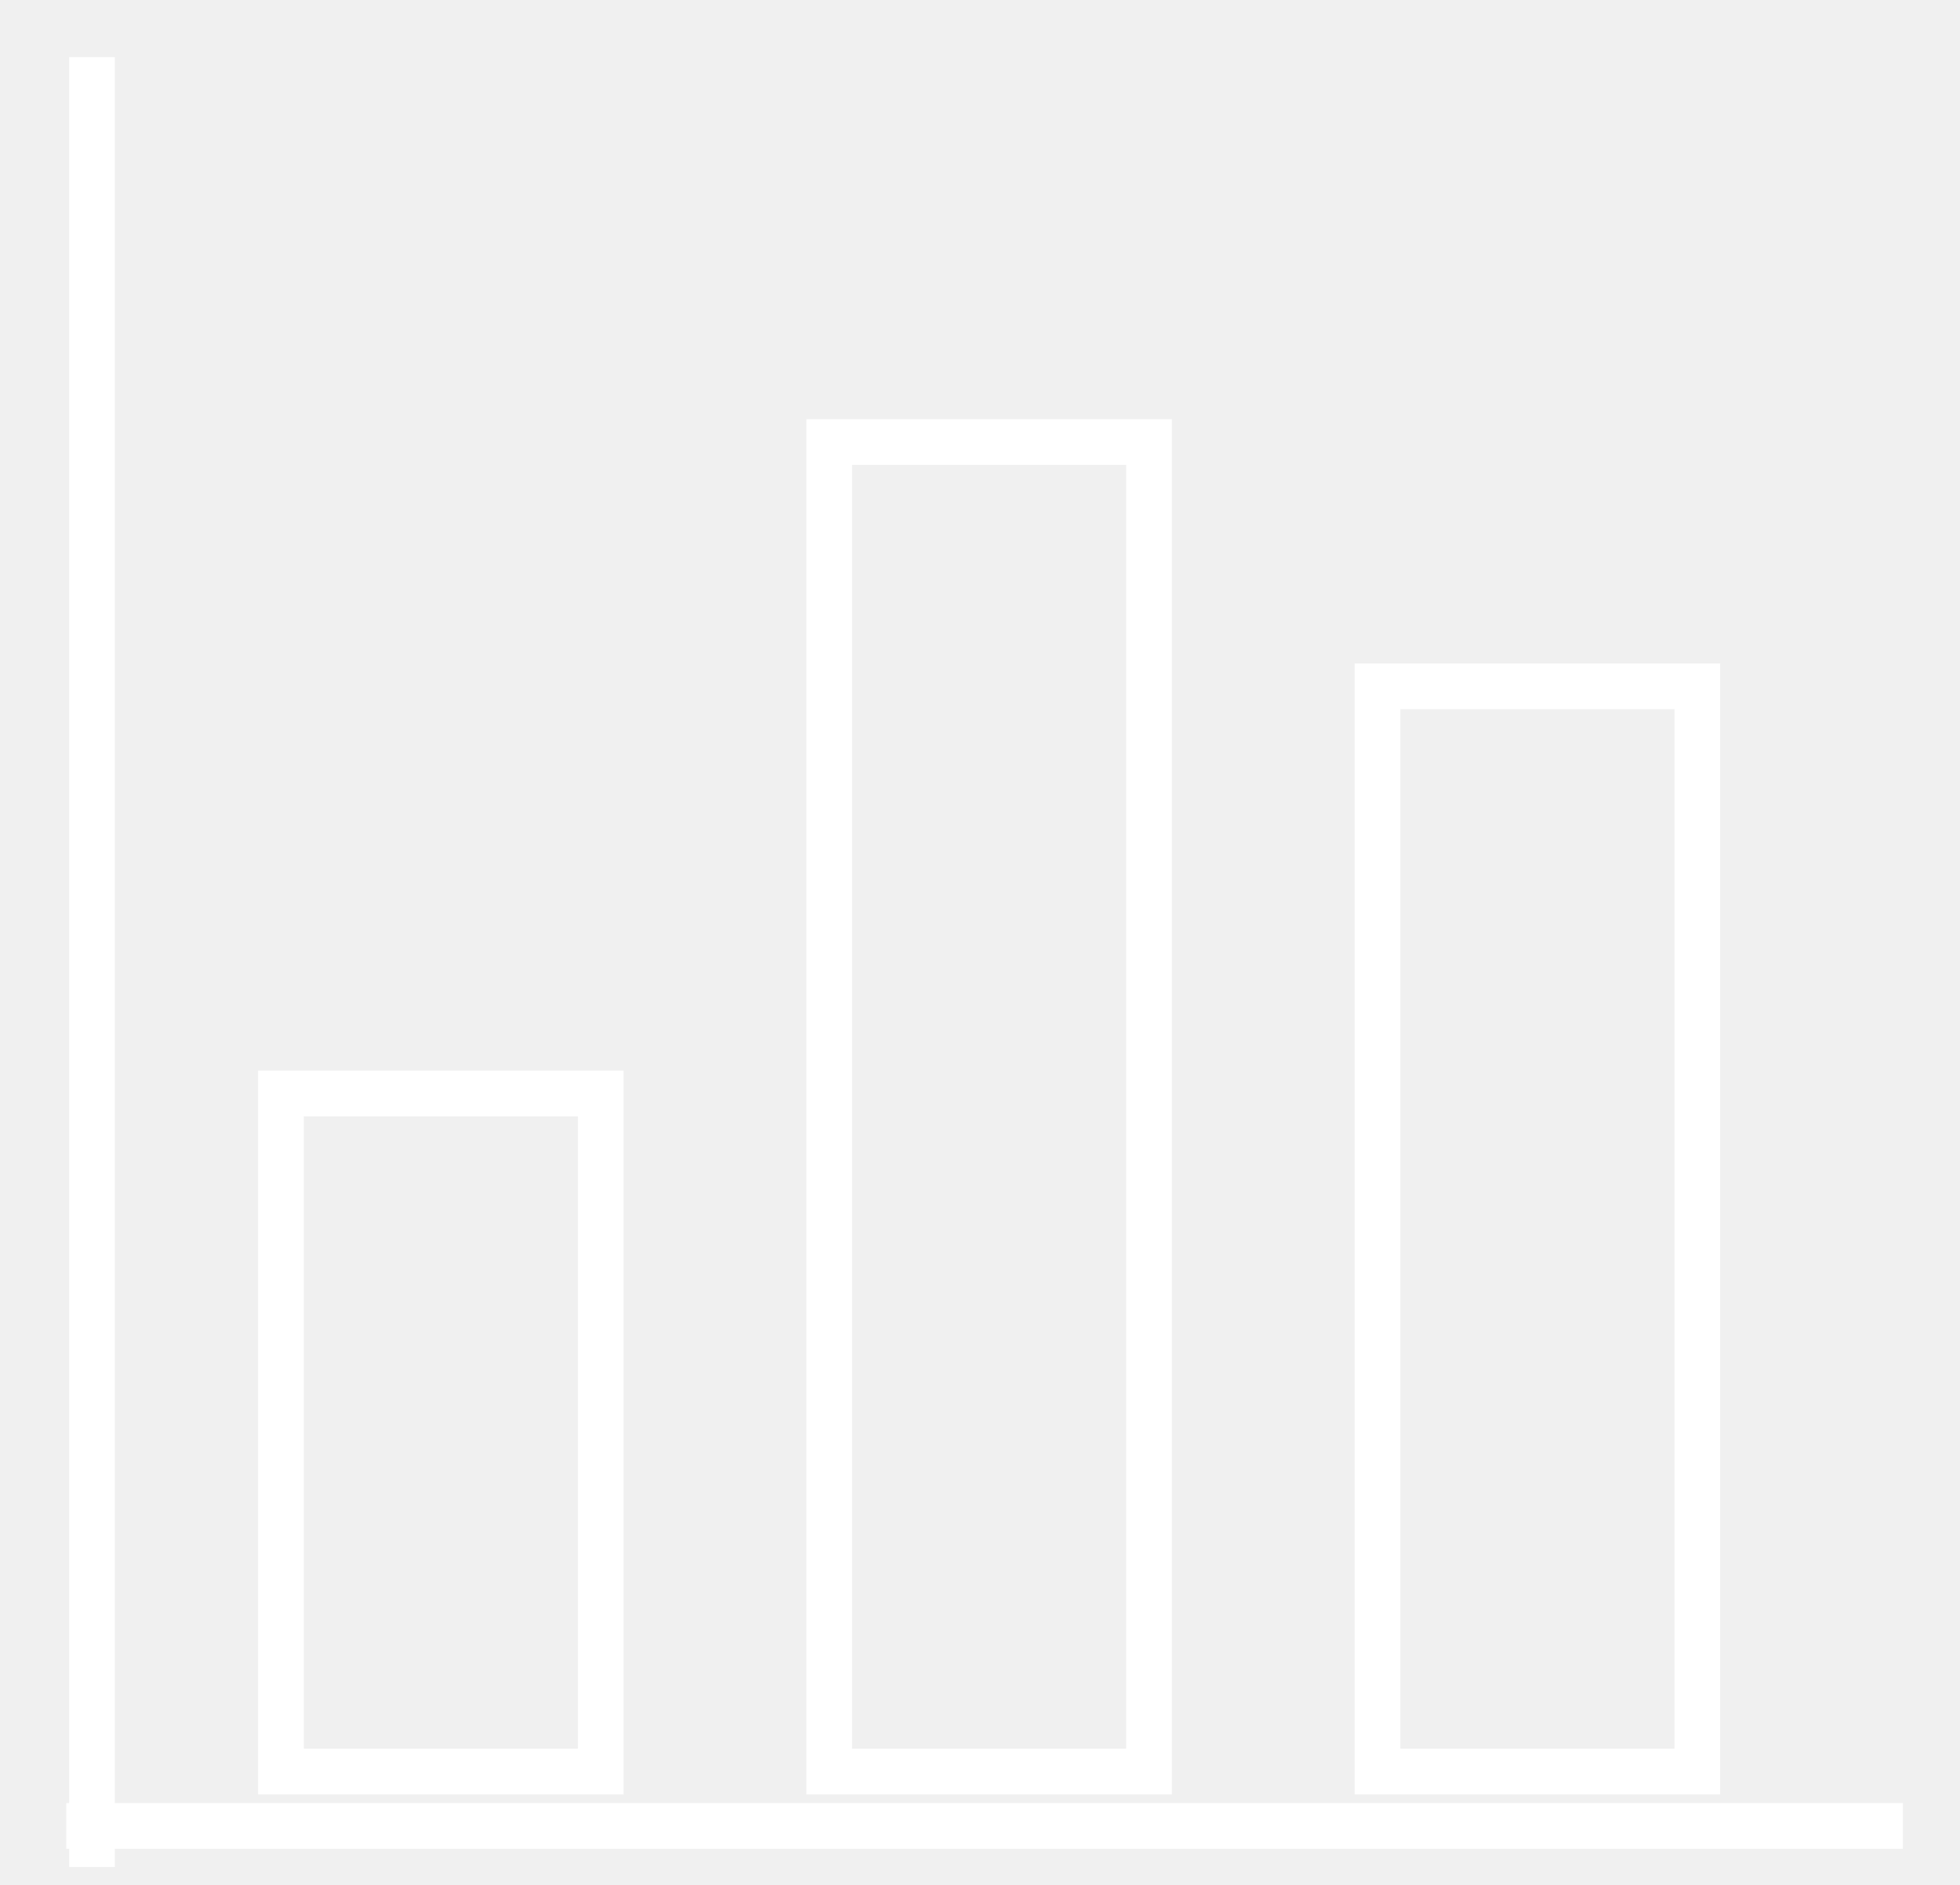
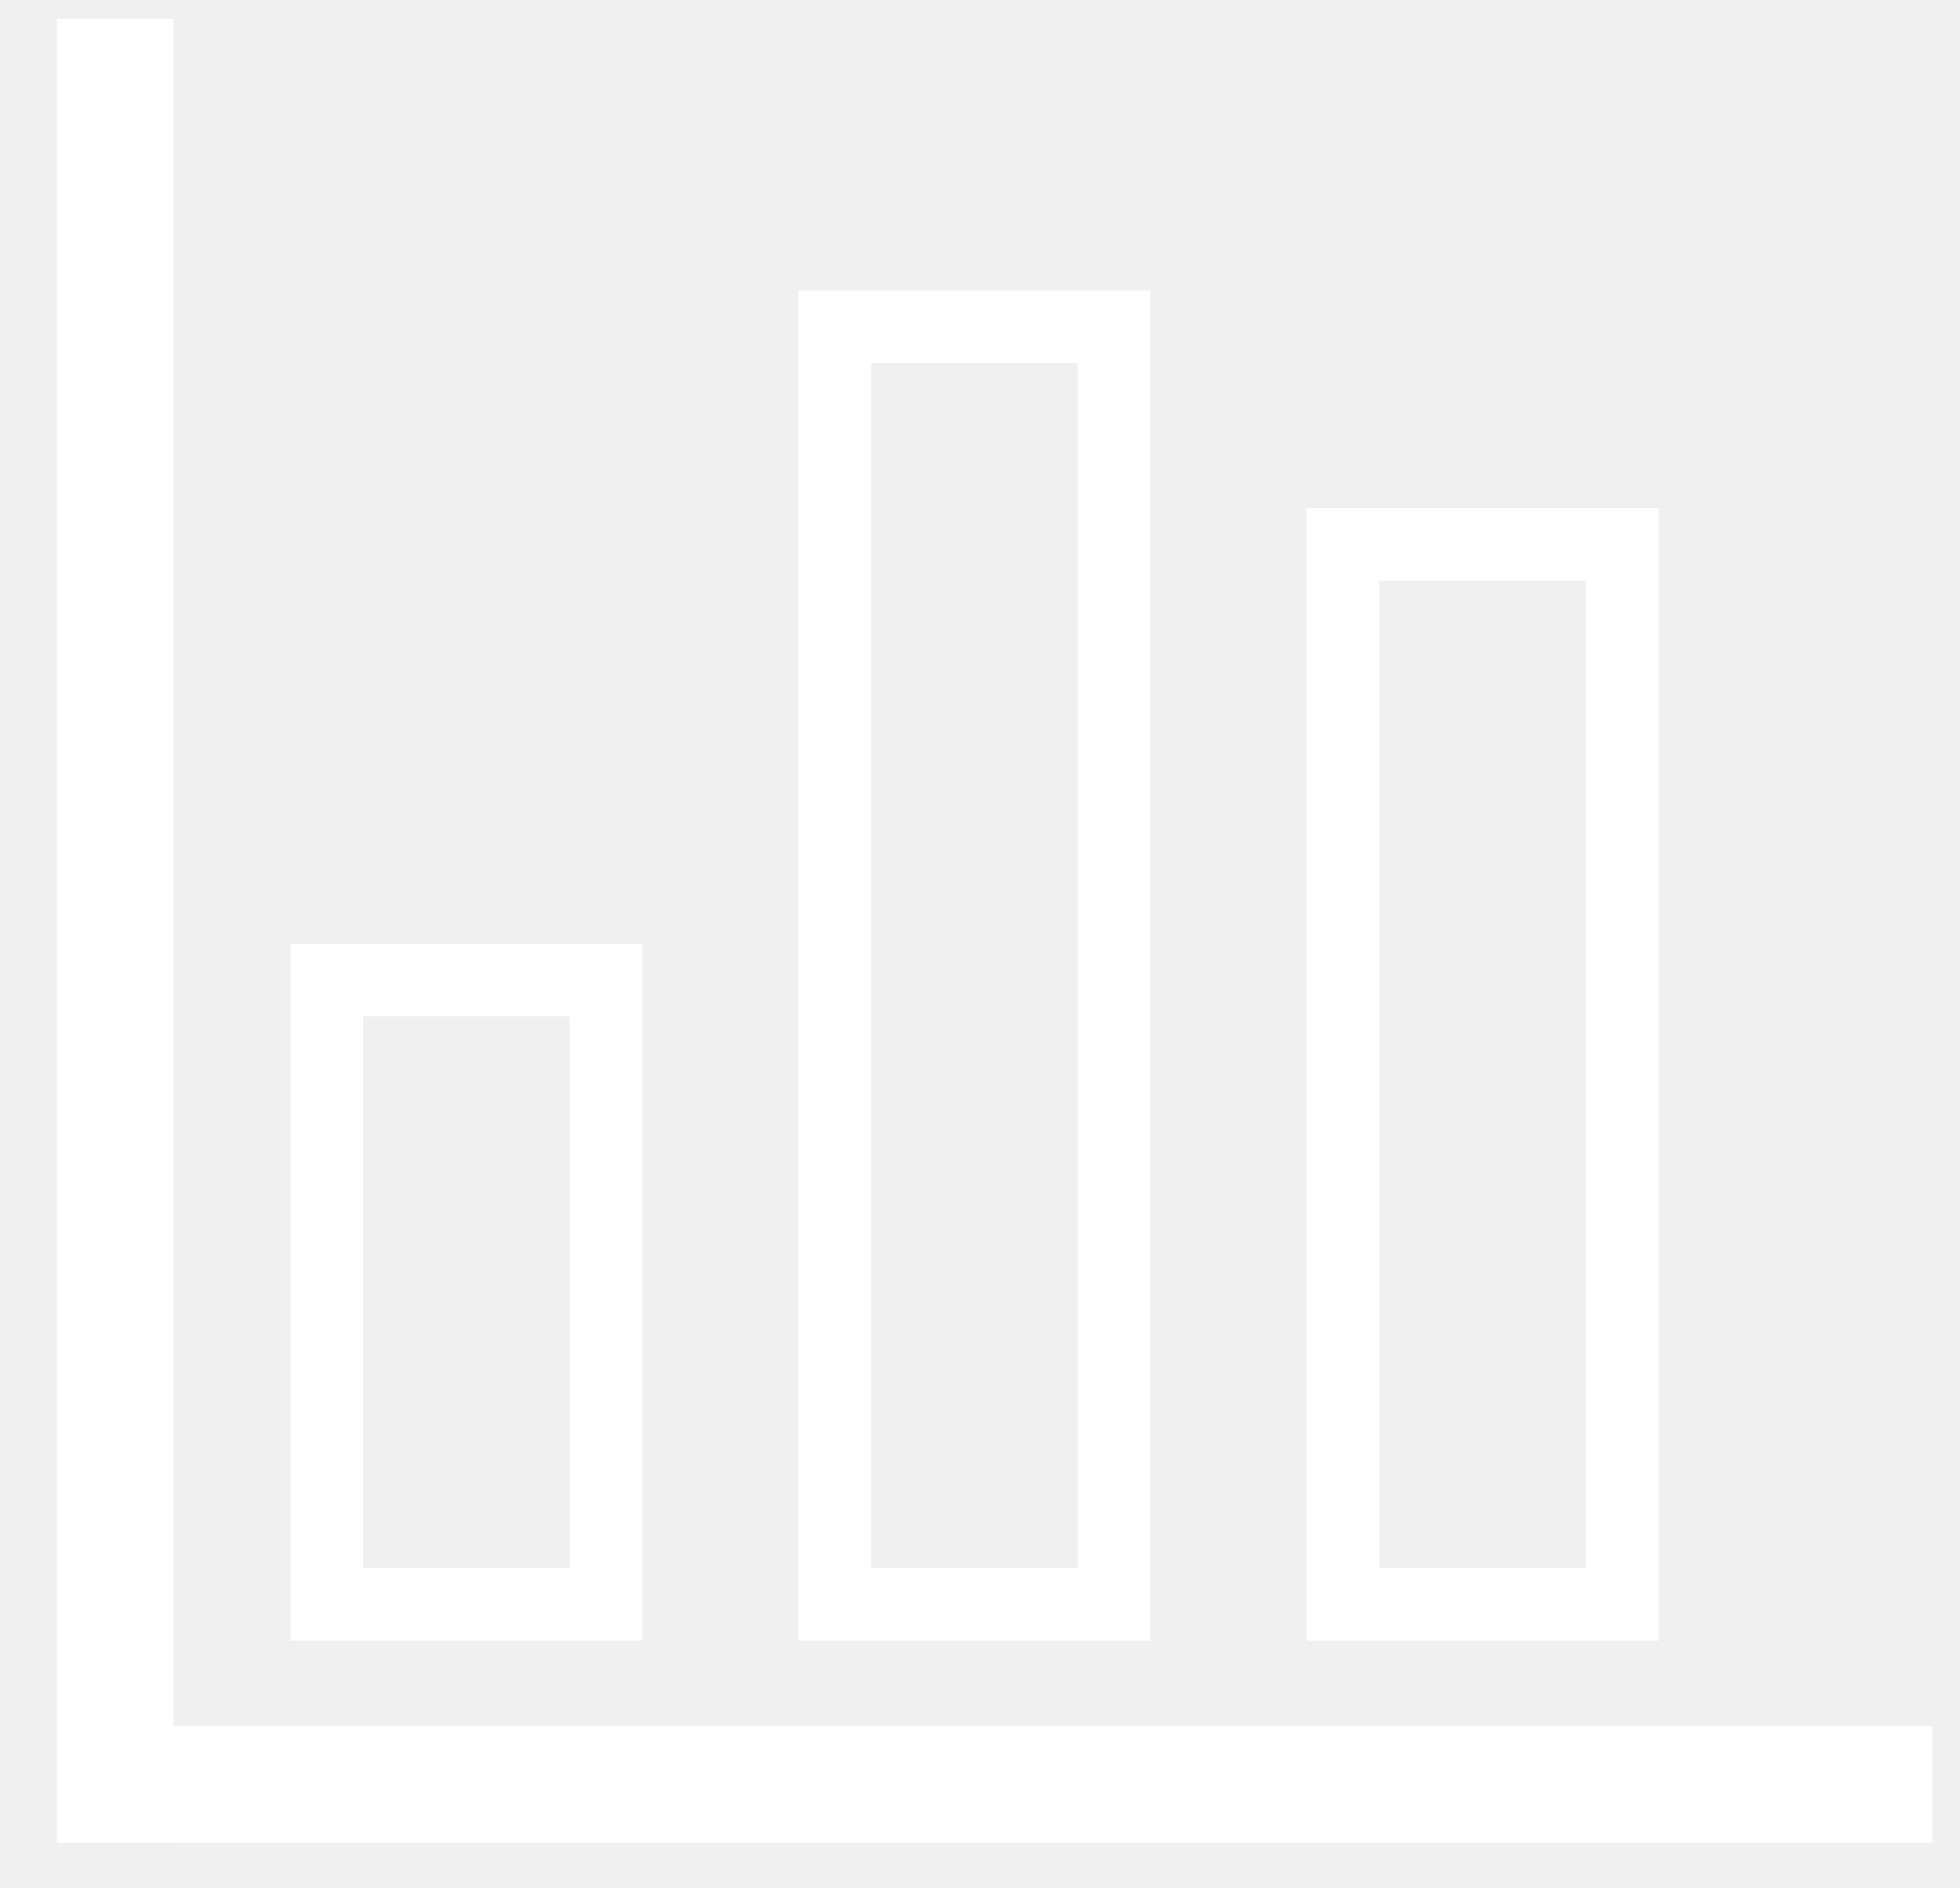
- <svg xmlns="http://www.w3.org/2000/svg" xmlns:xlink="http://www.w3.org/1999/xlink" width="26px" height="25px" viewBox="0 0 26 25" version="1.1">
+ <svg xmlns="http://www.w3.org/2000/svg" xmlns:xlink="http://www.w3.org/1999/xlink" width="27px" height="26px" viewBox="0 0 27 26" version="1.1">
  <defs>
-     <rect id="path-1" x="2.424" y="13.2" width="4.848" height="9.6" />
+     <rect id="path-1" x="4" y="12" width="4.848" height="9.6" />
    <mask id="mask-2" maskContentUnits="userSpaceOnUse" maskUnits="objectBoundingBox" x="0" y="0" width="4.848" height="9.6" fill="white">
      <use xlink:href="#path-1" />
    </mask>
-     <rect id="path-3" x="9.697" y="4.56" width="4.848" height="18.24" />
-     <mask id="mask-4" maskContentUnits="userSpaceOnUse" maskUnits="objectBoundingBox" x="0" y="0" width="4.848" height="18.24" fill="white">
+     <rect id="path-3" x="11" y="3" width="4.848" height="18.6" />
+     <mask id="mask-4" maskContentUnits="userSpaceOnUse" maskUnits="objectBoundingBox" x="0" y="0" width="4.848" height="18.6" fill="white">
      <use xlink:href="#path-3" />
    </mask>
-     <rect id="path-5" x="16.97" y="7.8" width="4.848" height="15" />
-     <mask id="mask-6" maskContentUnits="userSpaceOnUse" maskUnits="objectBoundingBox" x="0" y="0" width="4.848" height="15" fill="white">
+     <rect id="path-5" x="18" y="6" width="4.848" height="15.6" />
+     <mask id="mask-6" maskContentUnits="userSpaceOnUse" maskUnits="objectBoundingBox" x="0" y="0" width="4.848" height="15.6" fill="white">
      <use xlink:href="#path-5" />
    </mask>
  </defs>
  <g id="Page-1" stroke="none" stroke-width="1" fill="none" fill-rule="evenodd">
-     <g id="Dashboard-White" transform="translate(1, 1)" stroke="#FFFFFF">
-       <path d="M0.182,23.218 L23.939,23.218" id="Line" stroke-width="0.606" stroke-linecap="square" />
-       <use id="Rectangle-2" mask="url(#mask-2)" stroke-width="1.212" fill-opacity="0" fill="#FFFFFF" xlink:href="#path-1" />
-       <use id="Rectangle-3" mask="url(#mask-4)" stroke-width="1.212" fill-opacity="0" fill="#D8D8D8" xlink:href="#path-3" />
-       <use id="Rectangle-4" mask="url(#mask-6)" stroke-width="1.212" fill-opacity="0" fill="#D8D8D8" xlink:href="#path-5" />
-       <path d="M0.22,0.06 L0.22,23.46" id="Line" stroke-width="0.606" stroke-linecap="square" />
+     <g id="Dashboard-White" transform="translate(0, 1)" stroke="#FFFFFF">
+       <path d="M2.5,23.578 L25.818,23.578" id="Line" stroke-width="1.606" stroke-linecap="square" />
+       <use id="Rectangle-2" mask="url(#mask-2)" stroke-width="2" fill-opacity="0" fill="#FFFFFF" xlink:href="#path-1" />
+       <use id="Rectangle-3" mask="url(#mask-4)" stroke-width="2" fill-opacity="0" fill="#D8D8D8" xlink:href="#path-3" />
+       <use id="Rectangle-4" mask="url(#mask-6)" stroke-width="2" fill-opacity="0" fill="#D8D8D8" xlink:href="#path-5" />
+       <path d="M1.584,0.06 L1.584,23.58" id="Line" stroke-width="1.606" stroke-linecap="square" />
    </g>
  </g>
</svg>
